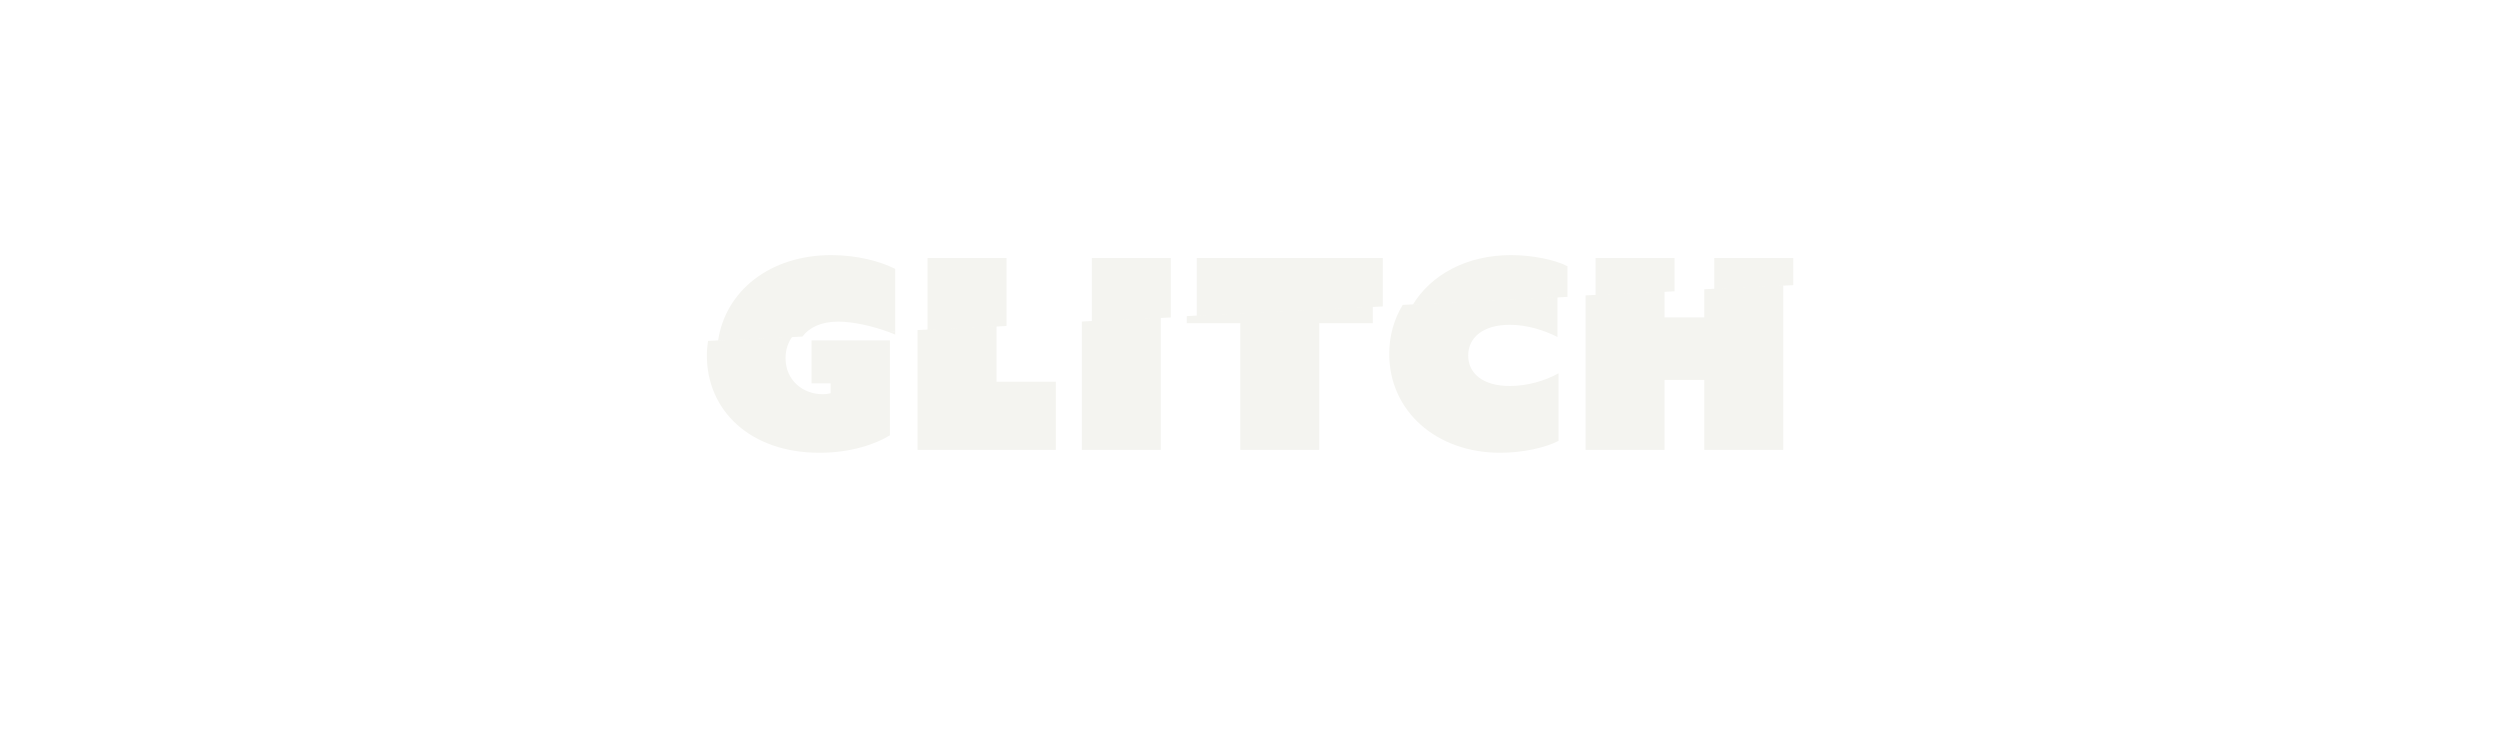
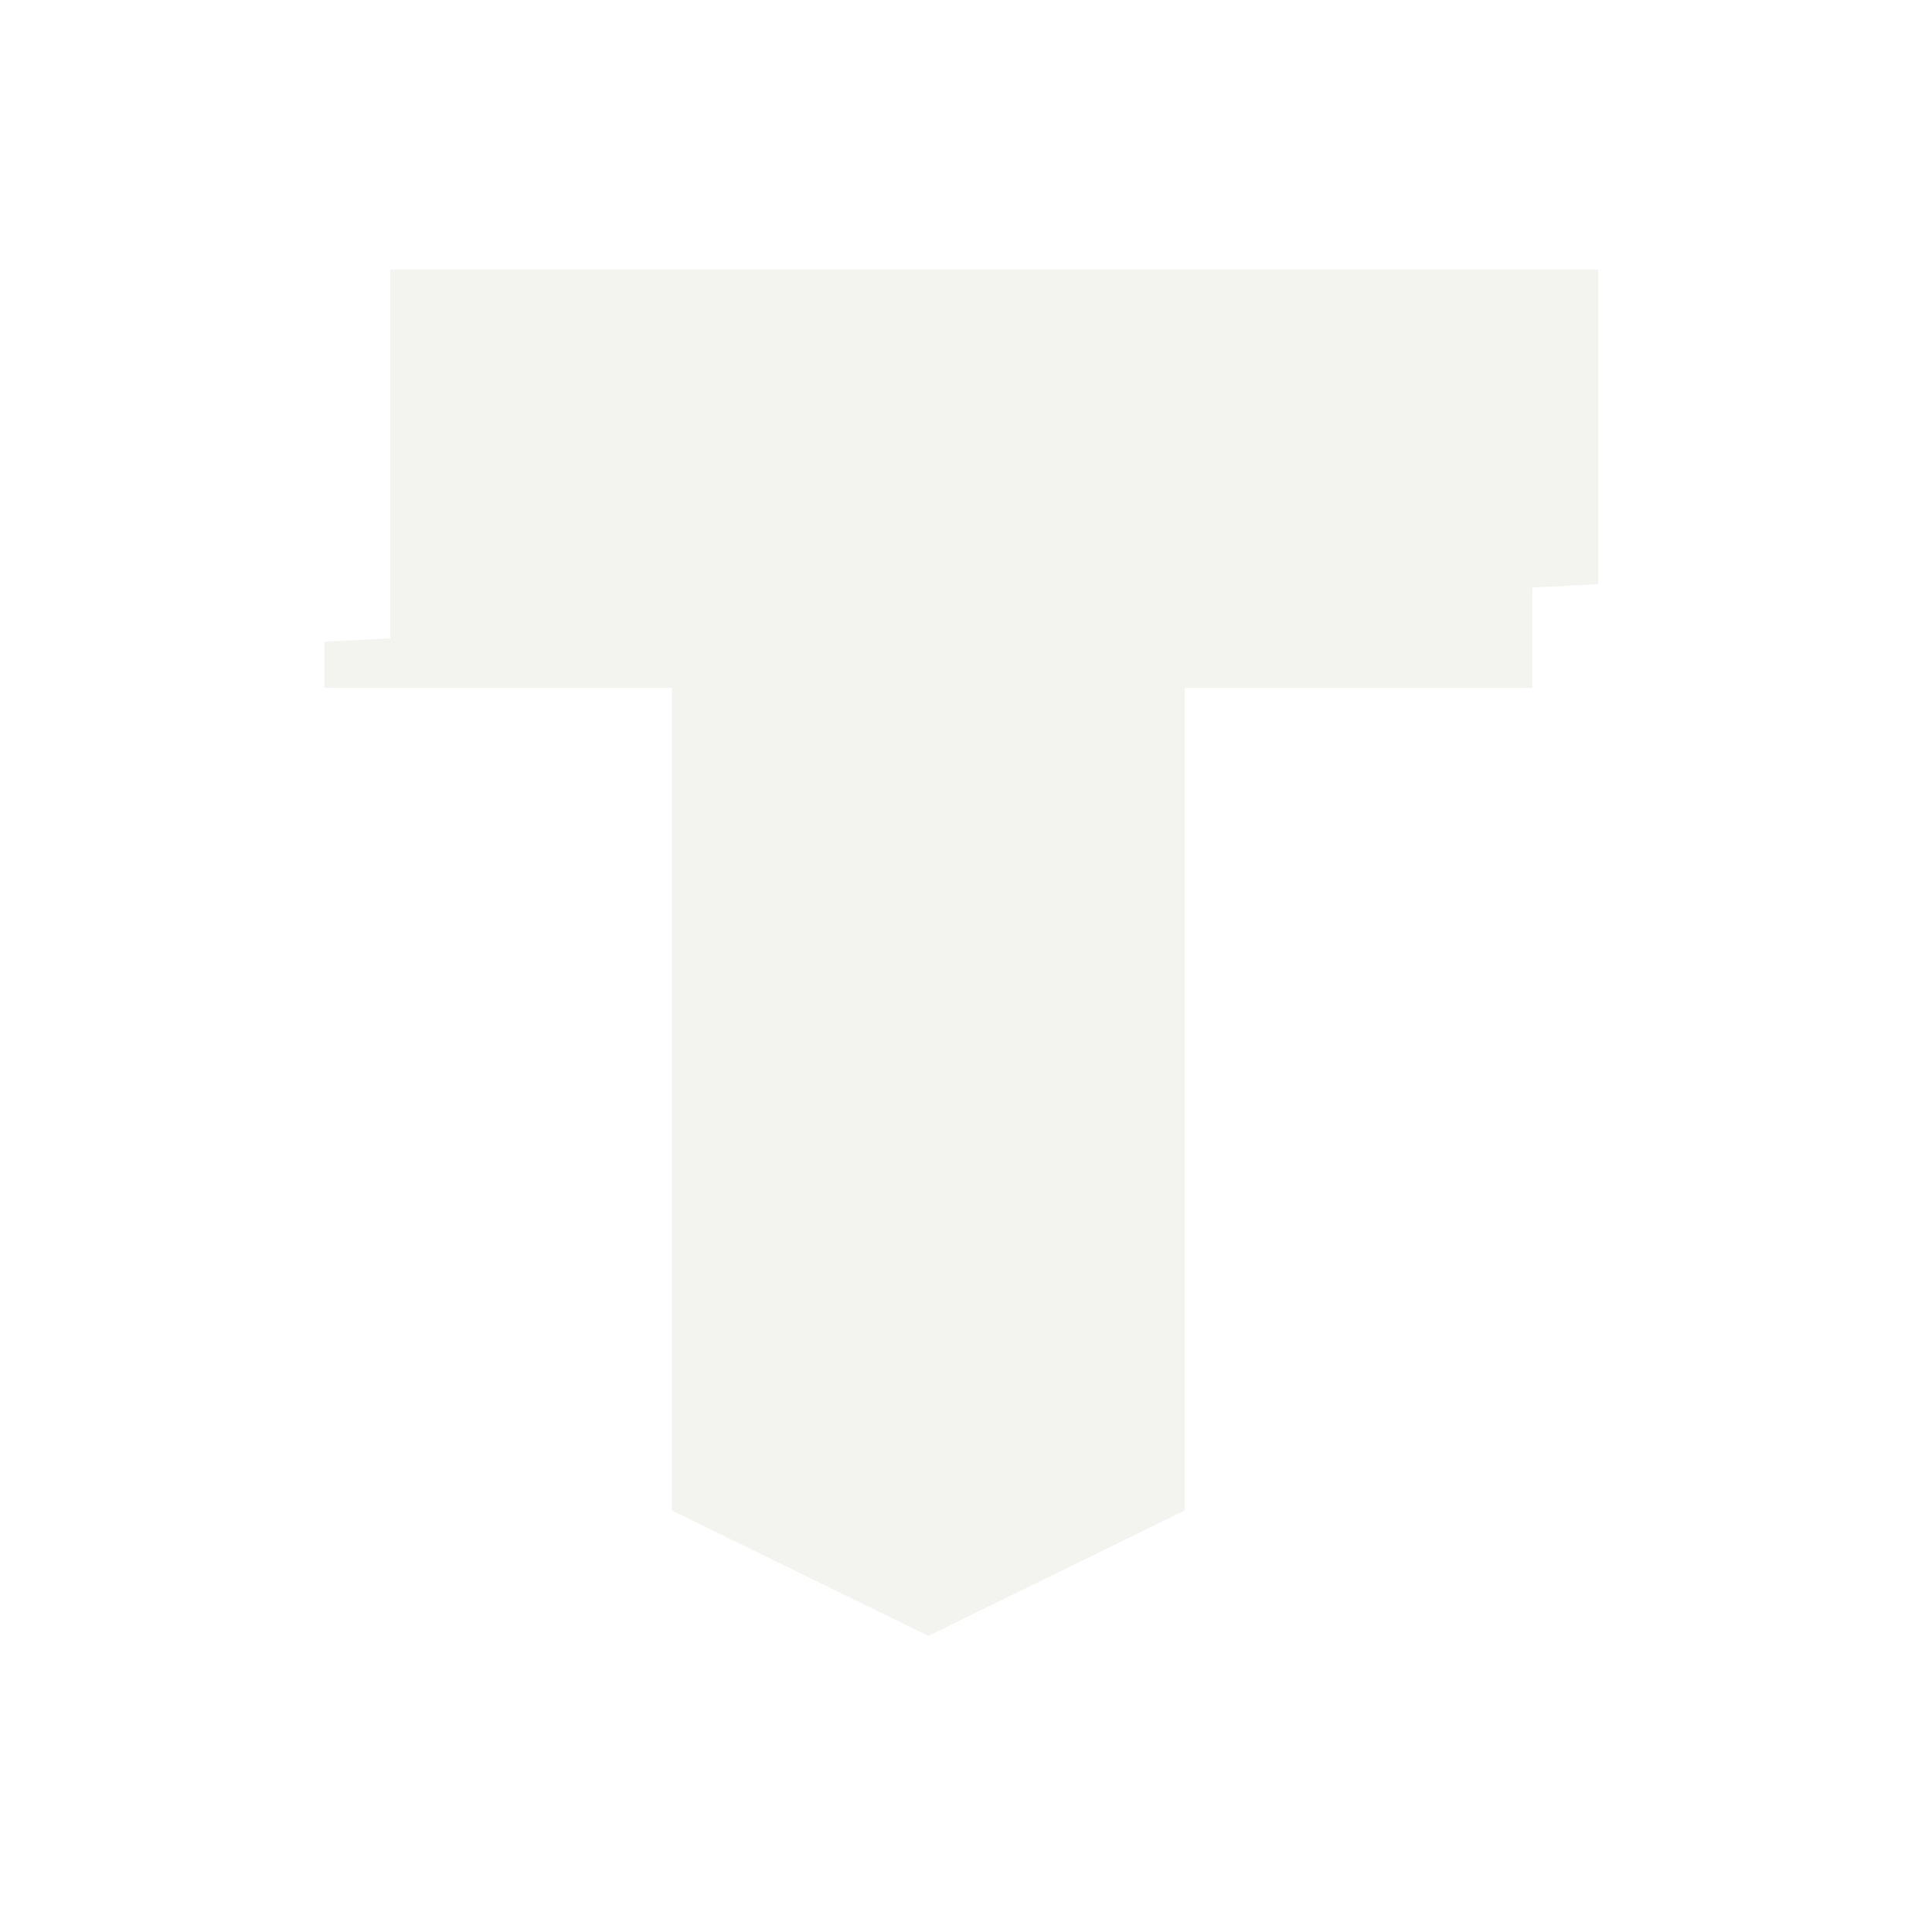
- <svg xmlns="http://www.w3.org/2000/svg" version="1.1" id="Layer_1" x="0px" y="0px" width="500px" height="150px" viewBox="0 0 500 150" enable-background="new 0 0 500 150" xml:space="preserve">
-   <path fill="#F4F4F0" d="M167.645,64.323c3.093,0,7.11,0.966,10.125,2.09l1.268-0.066v-12.57c-3.021-1.537-7.684-2.755-12.771-2.755  c-12.246,0-21.195,7.127-22.658,17.164l16.875-0.875C161.859,65.484,164.256,64.323,167.645,64.323z" />
-   <path fill="#F4F4F0" d="M179.038,66.919v-0.572l-1.268,0.066C178.216,66.58,178.642,66.749,179.038,66.919z" />
-   <path fill="#F4F4F0" d="M162.306,76.67h3.815v1.96c-0.318,0.106-0.848,0.212-1.59,0.212c-3.869,0-7.419-2.703-7.419-7.207  c0-1.64,0.466-3.125,1.371-4.326l-16.875,0.875c-0.139,0.952-0.235,1.92-0.235,2.921c0,11.022,8.691,19.449,22.522,19.449  c6.306,0,11.288-1.749,14.096-3.498V68.085h-15.686V76.67z" />
-   <polygon fill="#F4F4F0" points="201.3,51.604 185.508,51.604 185.508,66.012 201.3,65.192 " />
-   <polygon fill="#F4F4F0" points="199.3,65.192 183.508,66.012 183.508,89.972 211.171,89.972 211.171,76.352 199.3,76.352 " />
-   <polygon fill="#F4F4F0" points="234.16,51.604 218.367,51.604 218.367,64.307 234.16,63.488 " />
-   <polygon fill="#F4F4F0" points="216.367,64.307 216.367,89.972 232.16,89.972 232.16,63.488 " />
-   <polygon fill="#F4F4F0" points="276.556,51.604 239.354,51.604 239.354,63.218 276.556,61.288 " />
-   <polygon fill="#F4F4F0" points="237.354,63.218 237.354,64.641 248.059,64.641 248.059,89.972 263.851,89.972 263.851,64.641   274.556,64.641 274.556,61.288 " />
-   <path fill="#F4F4F0" d="M313.497,53.247c-2.438-1.272-6.942-2.226-11.288-2.226c-8.862,0-16.001,3.9-19.669,9.957l30.957-1.606  V53.247z" />
-   <path fill="#F4F4F0" d="M293.638,71.106c0-3.551,2.915-6.147,8.32-6.147c3.55,0,6.889,1.113,9.539,2.438v-8.025l-30.957,1.606  c-1.728,2.853-2.694,6.179-2.694,9.81c0,11.394,9.38,19.767,22.204,19.767c4.558,0,9.168-1.06,11.659-2.385V74.656  c-2.649,1.484-6.2,2.544-9.75,2.544C296.552,77.2,293.638,74.656,293.638,71.106z" />
-   <polygon fill="#F4F4F0" points="334.91,51.604 319.118,51.604 319.118,59.08 334.91,58.261 " />
-   <polygon fill="#F4F4F0" points="358.651,51.604 342.859,51.604 342.859,57.849 358.651,57.029 " />
-   <polygon fill="#F4F4F0" points="340.859,57.849 340.859,63.475 332.91,63.475 332.91,58.261 317.118,59.08 317.118,89.972   332.91,89.972 332.91,75.981 340.859,75.981 340.859,89.972 356.651,89.972 356.651,57.029 " />
+ <svg xmlns="http://www.w3.org/2000/svg" version="1.1" id="Layer_1" x="0px" y="0px" width="150px" height="150px" viewBox="175 0 150 150" enable-background="new 175 0 150 150" xml:space="preserve">
+   <polygon fill="#F3F3EF" points="299.096,20.938 205.298,20.938 205.298,50.216 299.096,45.351 " />
+   <polygon fill="#F3F3EF" points="200.179,49.824 200.179,53.408 227.168,53.408 227.168,117.274 247.076,127.01 266.984,117.274   266.984,53.408 293.975,53.408 293.975,44.957 " />
</svg>
